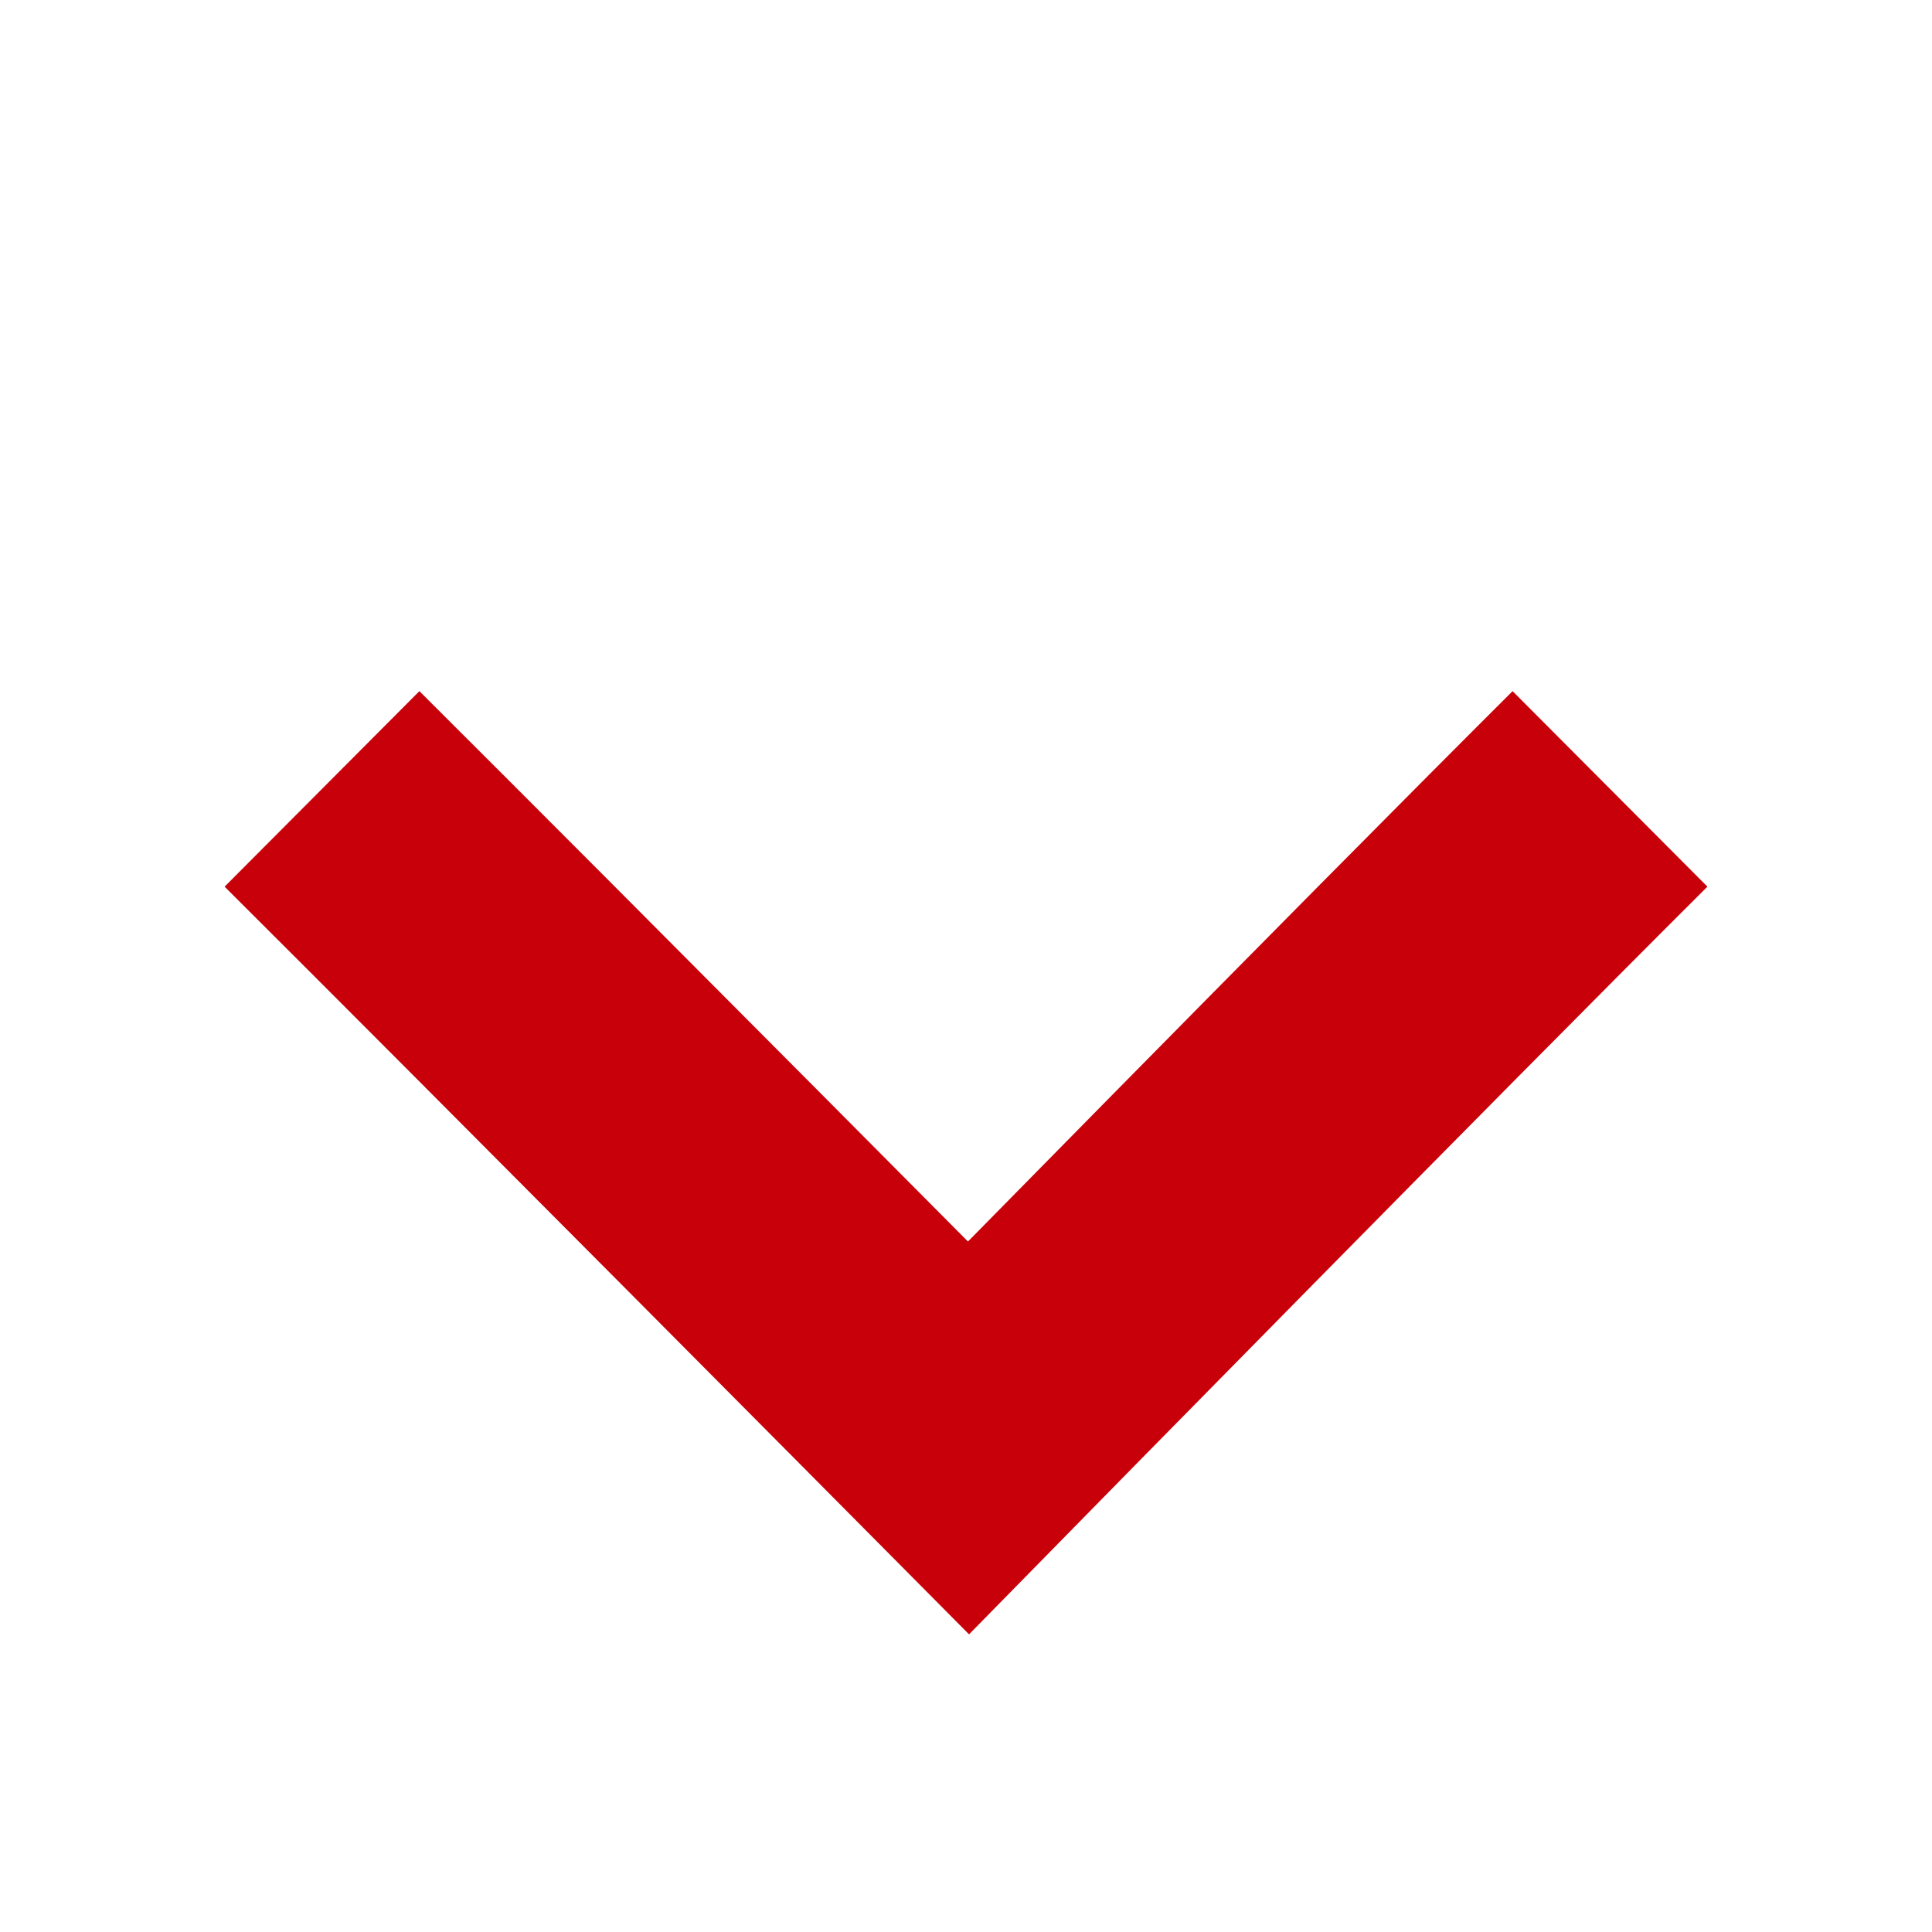
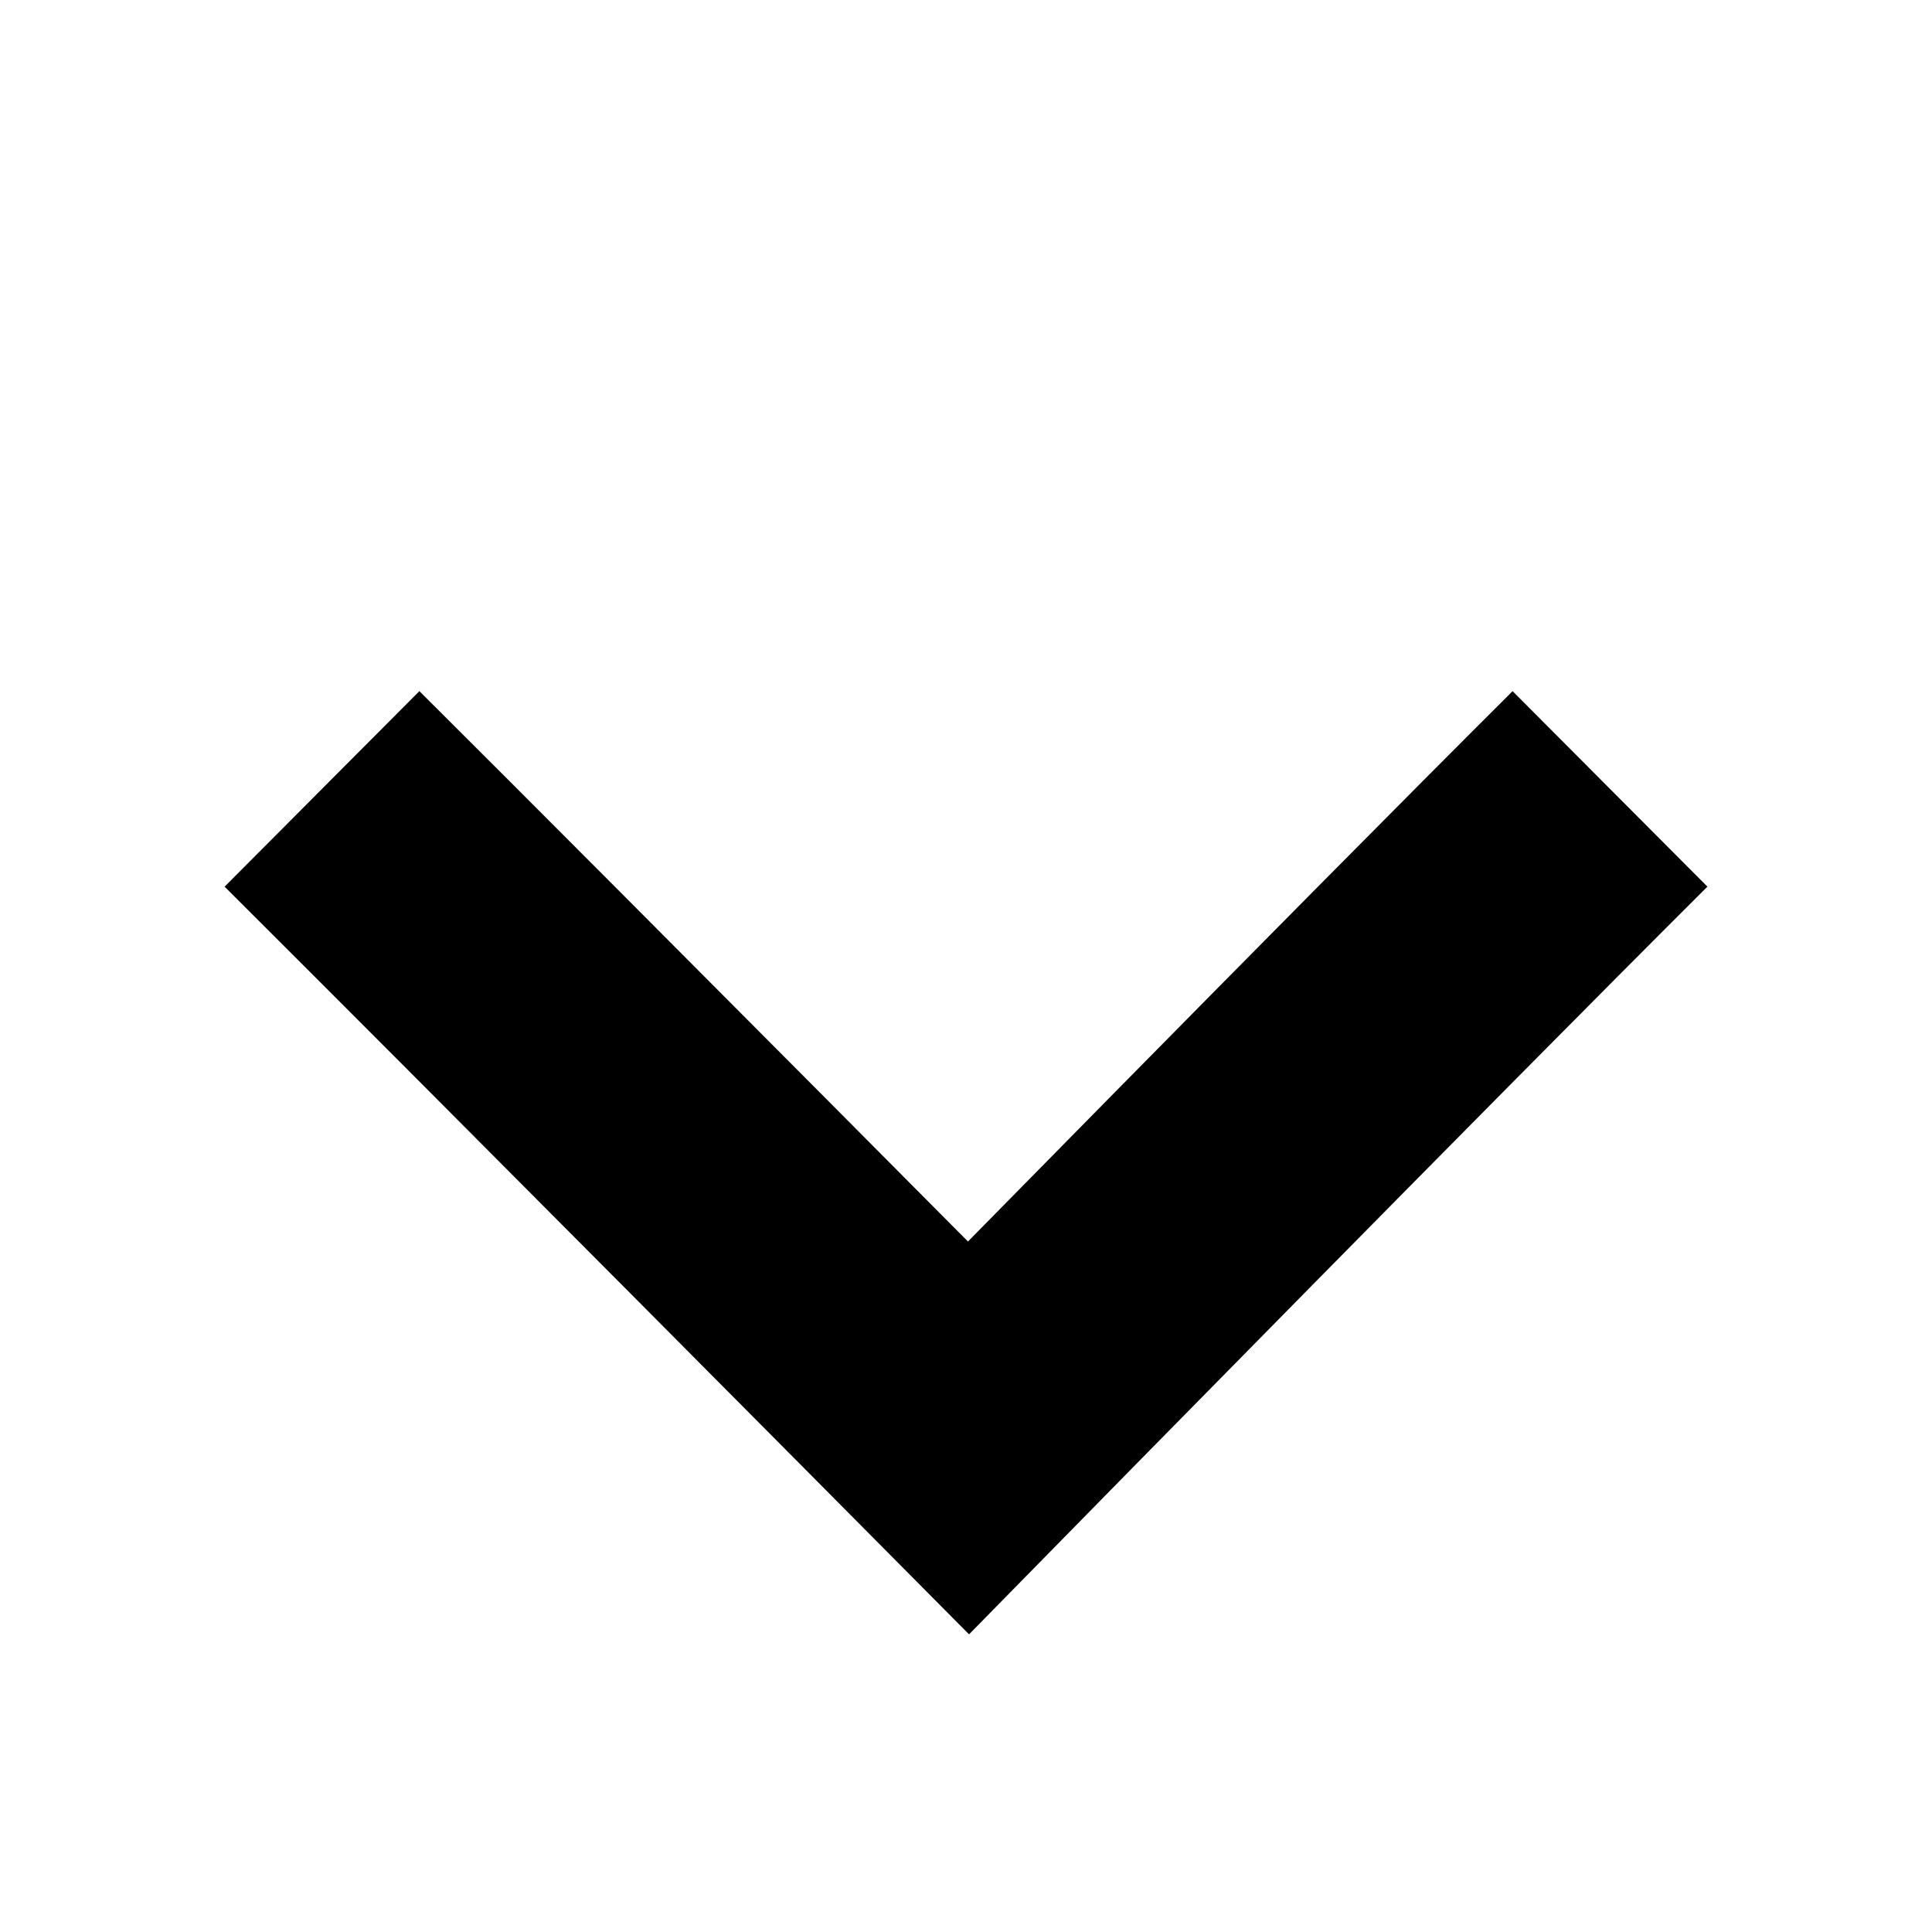
<svg xmlns="http://www.w3.org/2000/svg" width="21" height="21" viewBox="0 0 21 21" fill="none">
-   <path d="M3.5 8.575C5.869 10.935 10.527 15.629 10.527 15.629C10.527 15.629 15.149 10.918 17.5 8.575" stroke="#C8000A" stroke-width="3" />
+   <path d="M3.5 8.575C5.869 10.935 10.527 15.629 10.527 15.629C10.527 15.629 15.149 10.918 17.5 8.575" stroke="currentColor" stroke-width="3" />
</svg>
